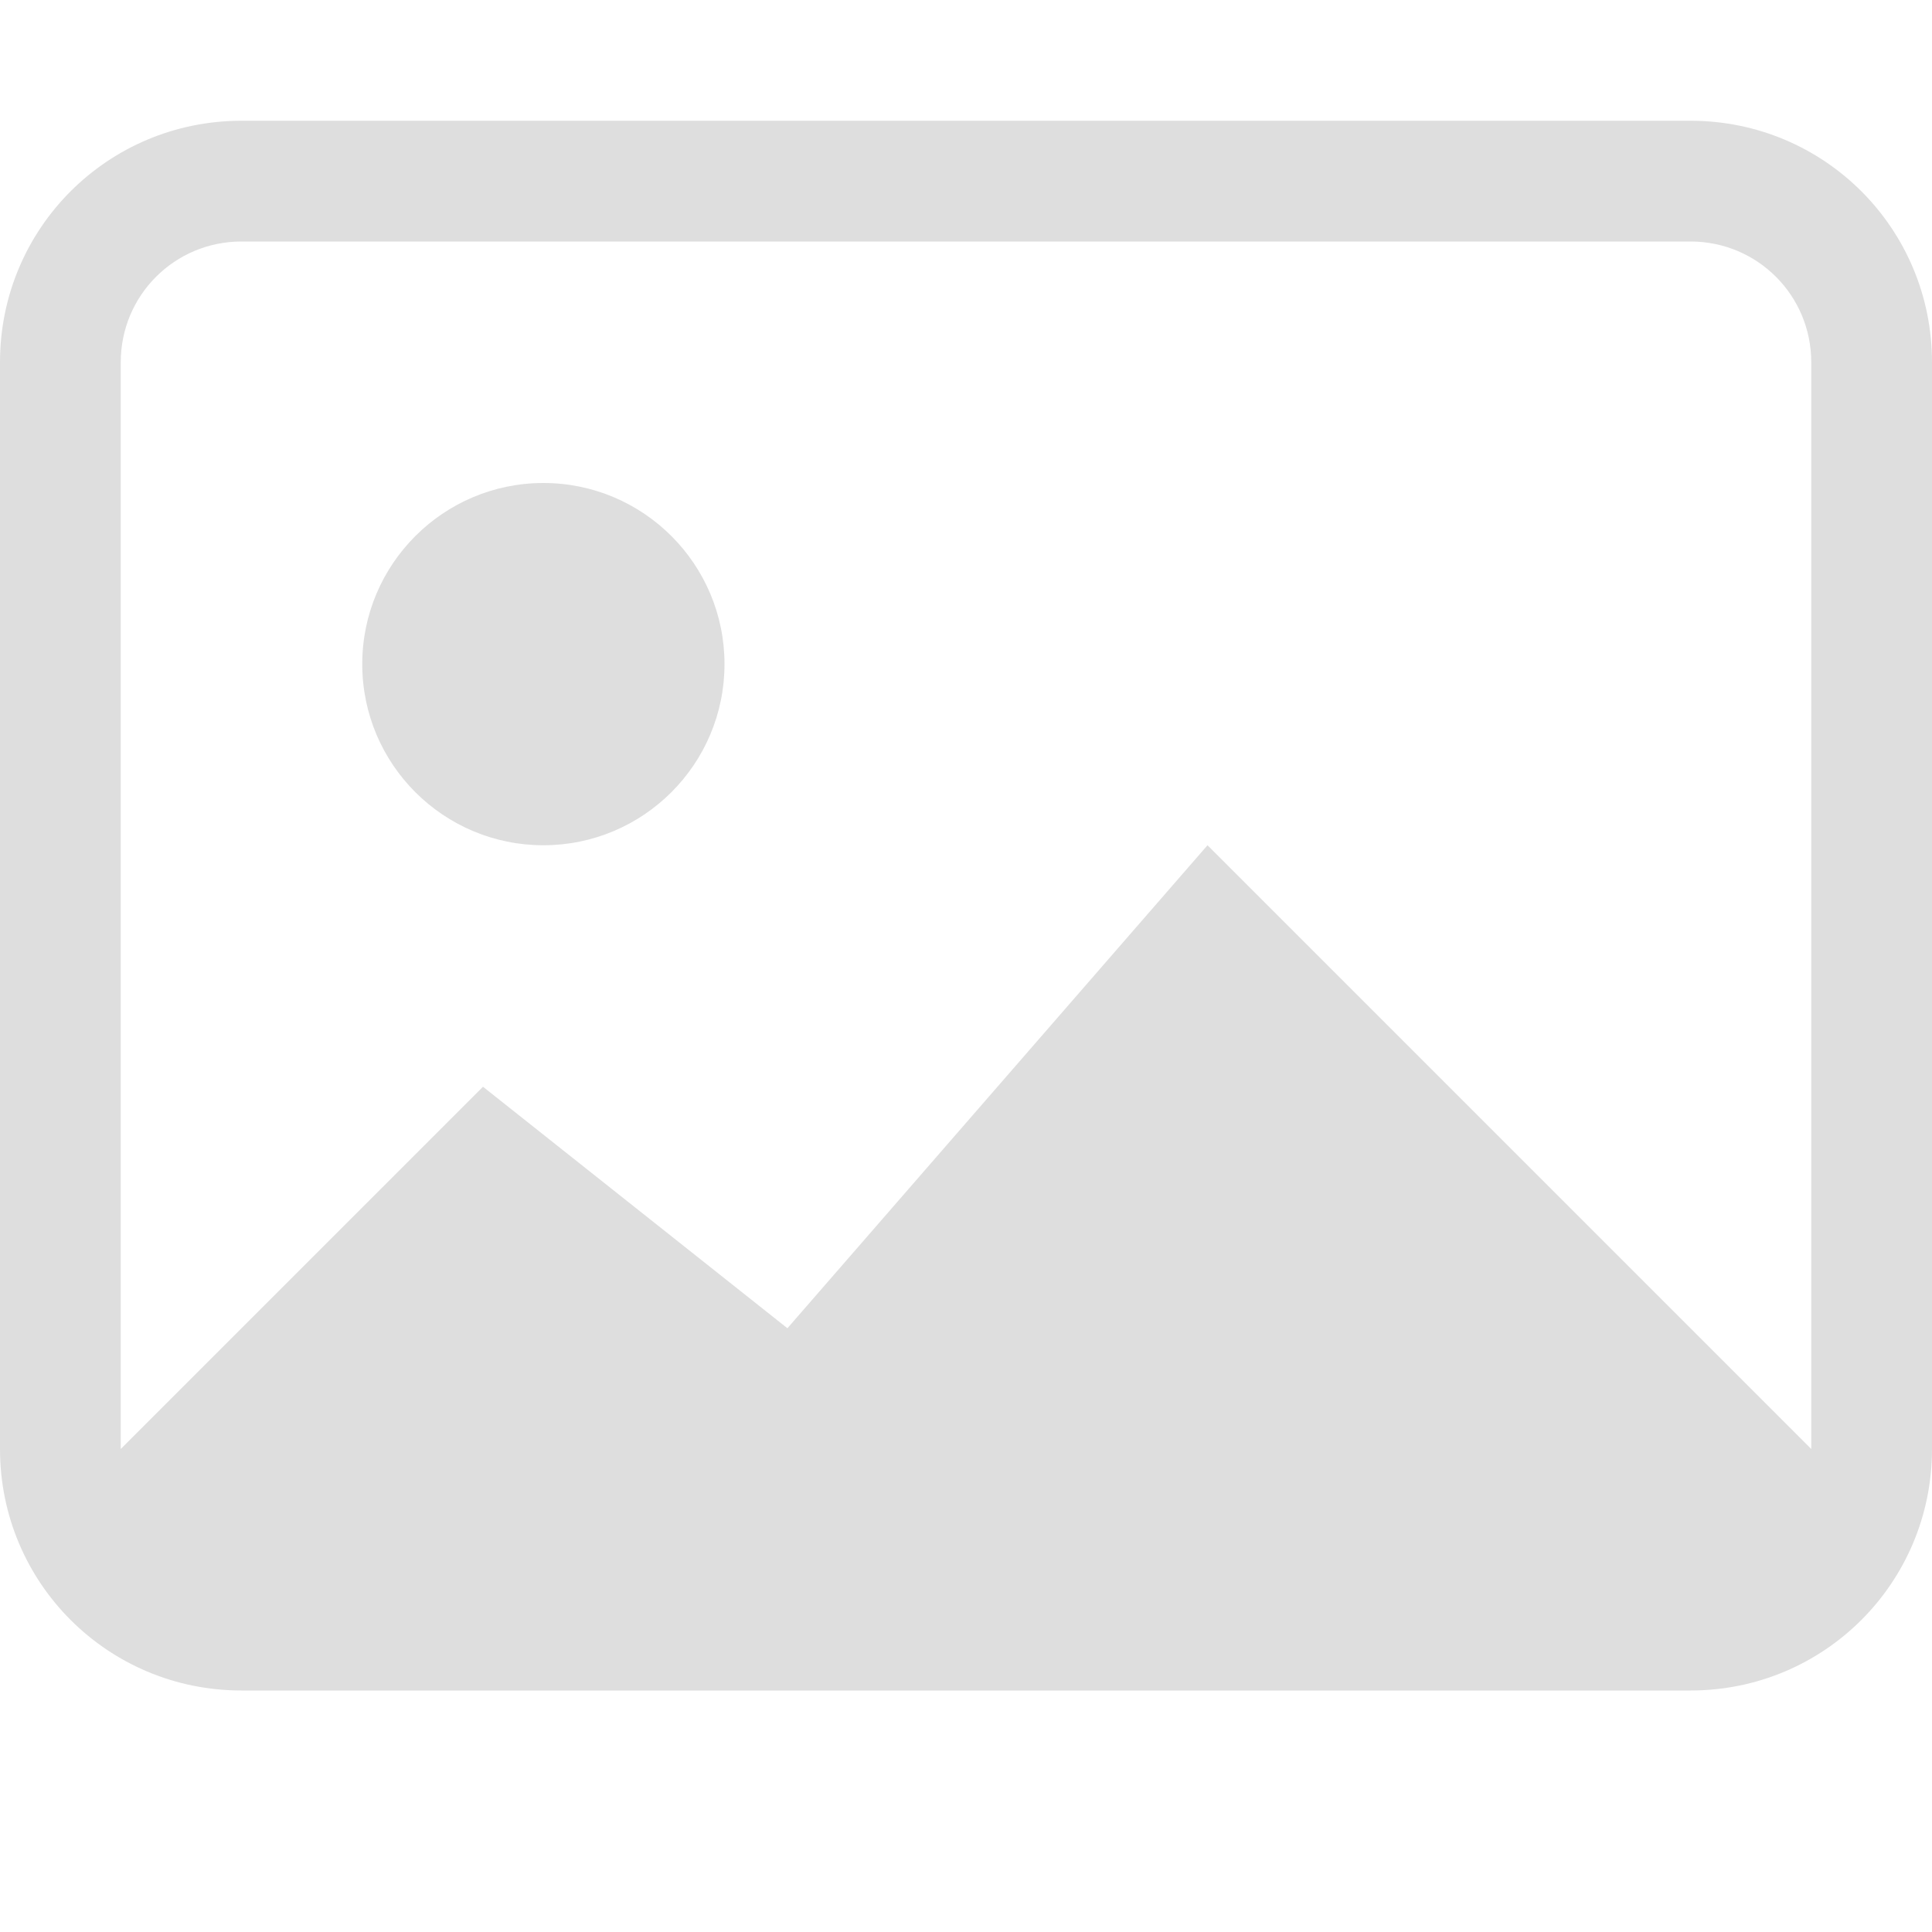
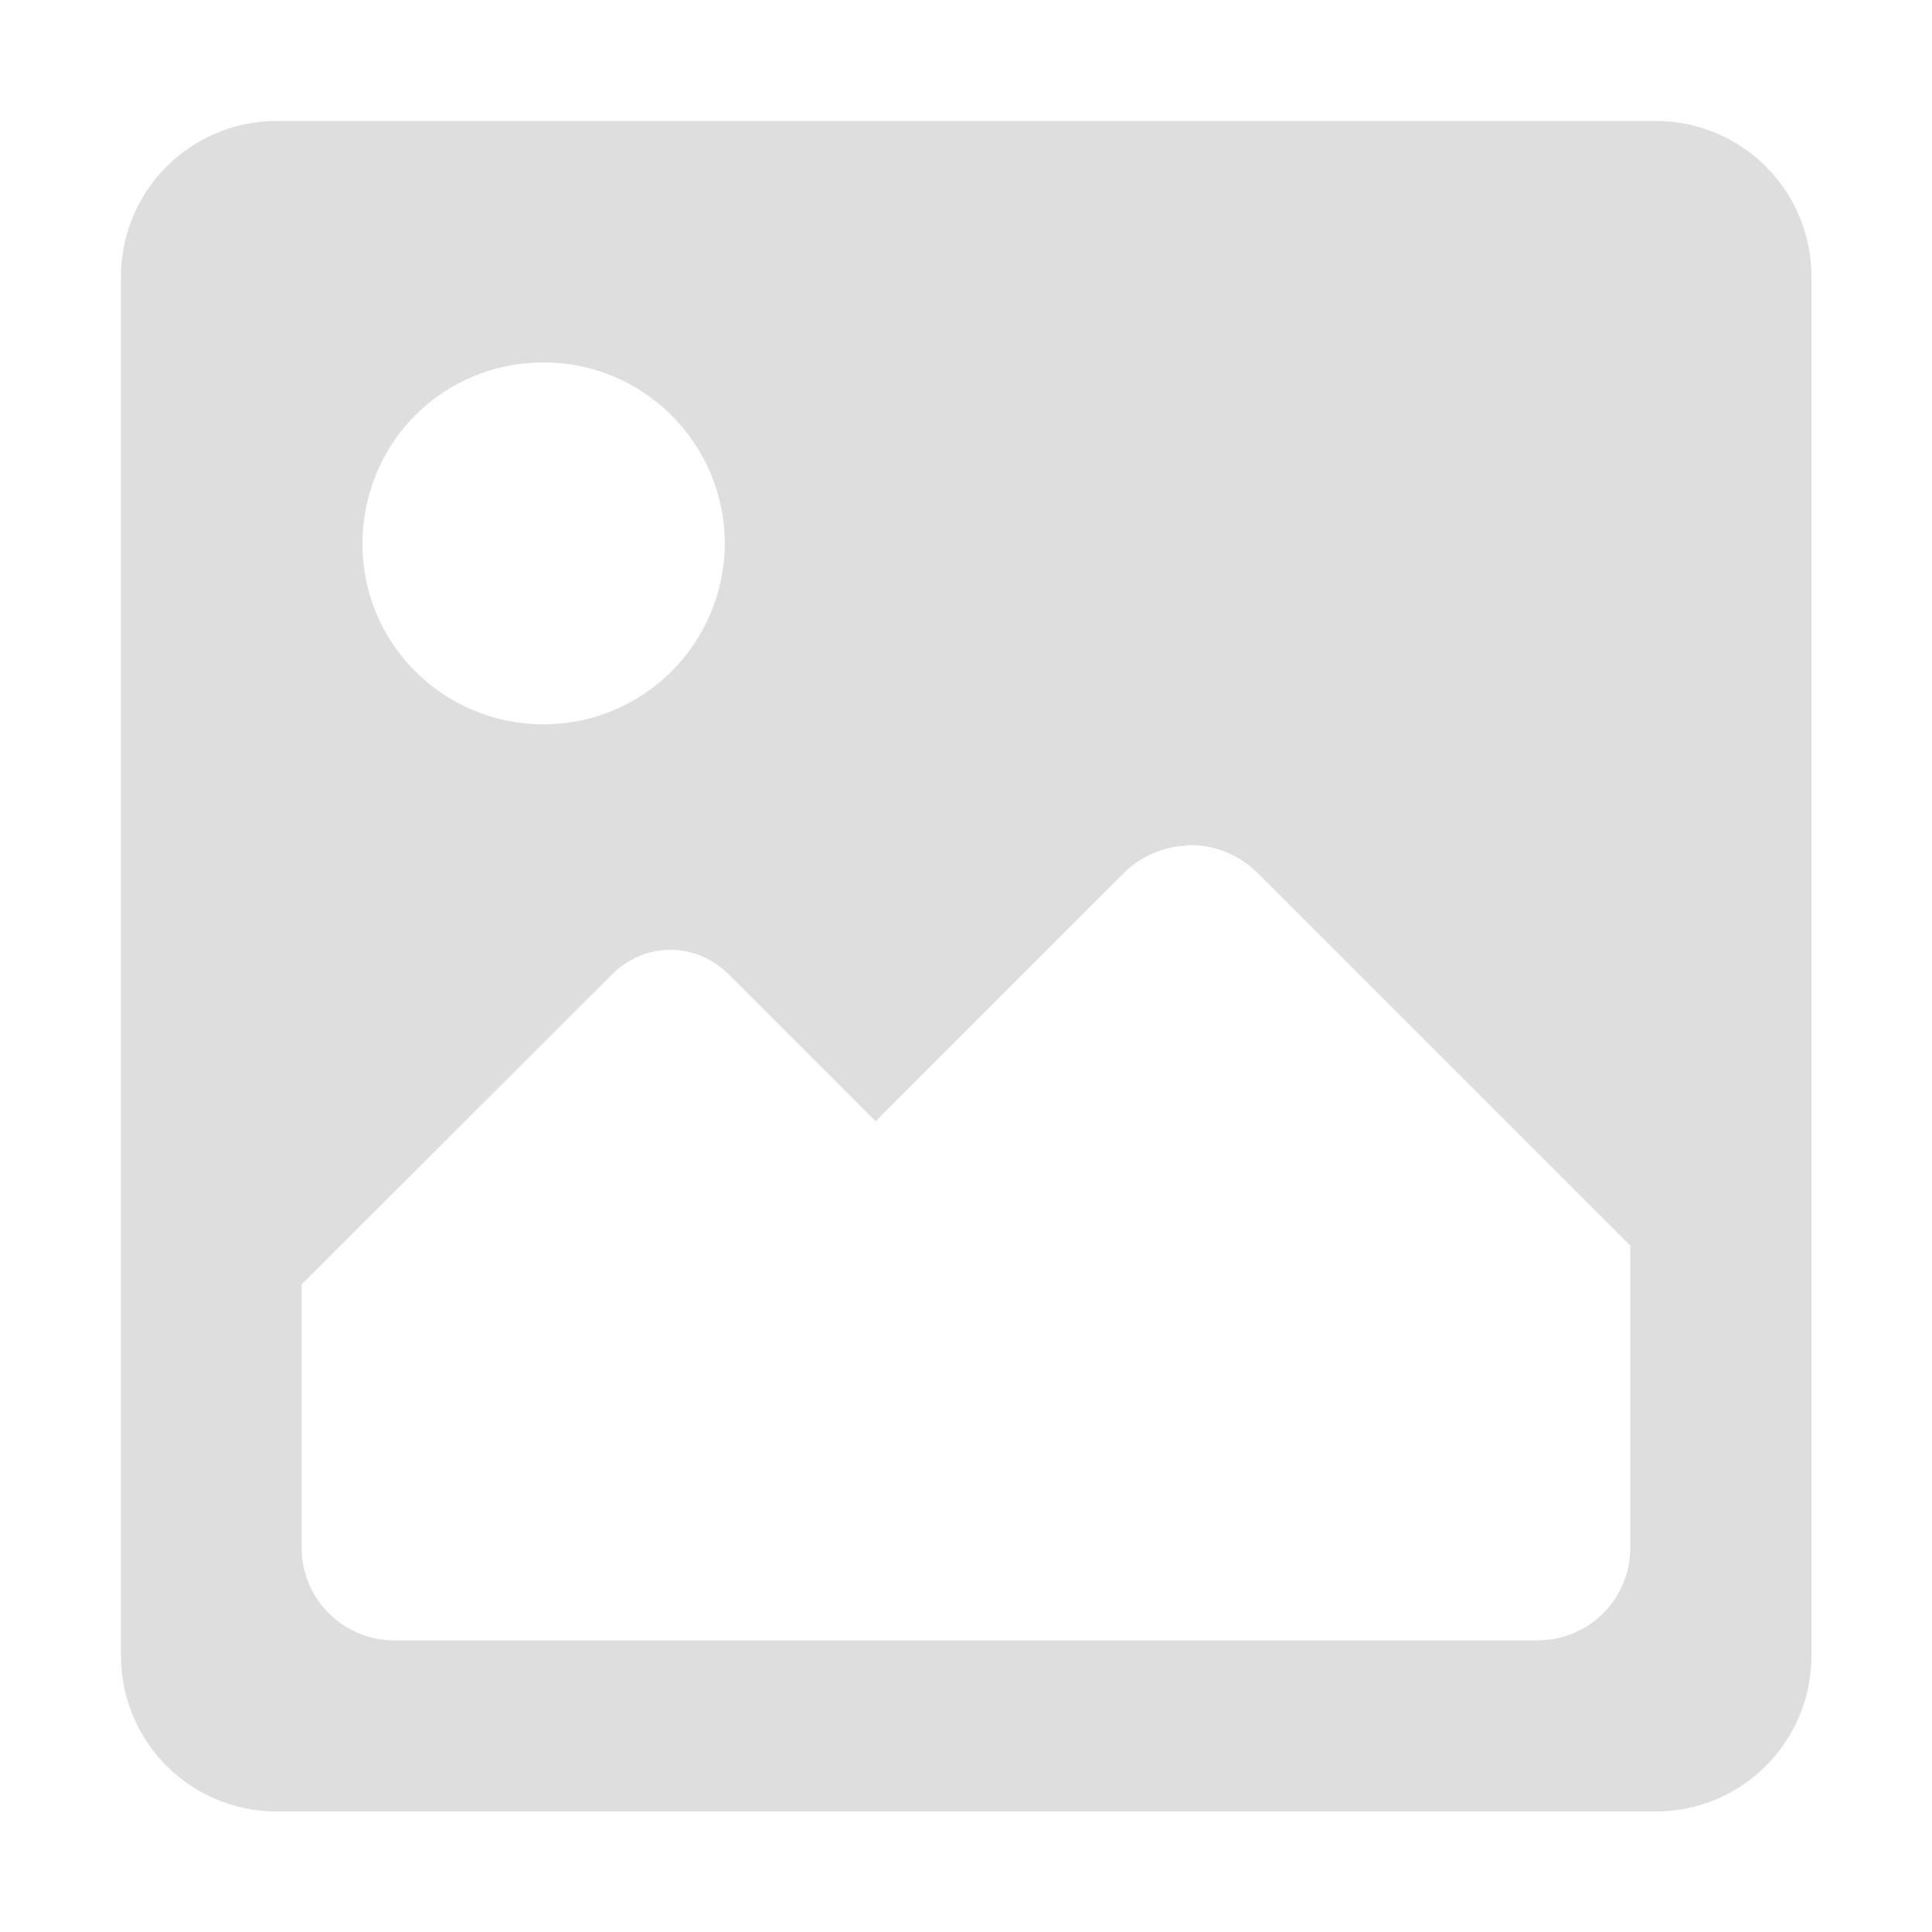
- <svg xmlns="http://www.w3.org/2000/svg" width="16" height="16" version="1.1" viewBox="0 0 16 16">
-   <defs>
-     <style id="current-color-scheme" type="text/css">.ColorScheme-Text { color:#dedede; } .ColorScheme-Text { color:#dedede; }</style>
+ <svg xmlns="http://www.w3.org/2000/svg" width="16" height="16" viewBox="0 0 4.233 4.233" version="1.1" id="svg5">
+   <defs id="defs2">
+     <style id="current-color-scheme" type="text/css">
+         .ColorScheme-Text { color:#dedede; }
+     </style>
  </defs>
-   <path d="m2 1c-1.108 0-2 0.892-2 2v9c0 1.108 0.892 2 2 2h12c1.108 0 2-0.892 2-2v-9c0-1.108-0.892-2-2-2zm0 1h12c0.554 0 1 0.446 1 1v9l-5-5-3.479 4-2.521-2-3 3v-9c0-0.554 0.446-1 1-1zm2.5 2c-0.828 0-1.5 0.672-1.5 1.5s0.672 1.5 1.5 1.5 1.5-0.672 1.5-1.5-0.672-1.5-1.5-1.5z" style="fill:currentColor" class="ColorScheme-Text" />
+   <path id="rect846" style="fill:currentColor;stroke-width:0.555" class="ColorScheme-Text" d="m 0.607,0.265 c -0.19,0 -0.342,0.153 -0.342,0.342 V 3.627 c 0,0.19 0.153,0.342 0.342,0.342 H 3.627 c 0.19,0 0.342,-0.153 0.342,-0.342 V 0.607 c 0,-0.19 -0.153,-0.342 -0.342,-0.342 z M 1.191,0.794 c 0.219,0 0.397,0.178 0.397,0.397 C 1.587,1.41 1.41,1.587 1.191,1.587 0.971,1.587 0.794,1.41 0.794,1.191 0.796,0.963 0.976,0.794 1.191,0.794 Z M 2.598,1.852 c 0.057,-0.003 0.114,0.018 0.158,0.061 l 0.816,0.816 v 0.662 c 0,0.112 -0.09,0.203 -0.203,0.203 H 0.864 c -0.112,-3.9e-6 -0.203,-0.09 -0.203,-0.203 V 3.068 2.814 L 1.342,2.134 c 0.035,-0.035 0.081,-0.053 0.127,-0.053 0.046,0 0.091,0.018 0.127,0.053 l 0.323,0.323 c 0.004,-0.005 0.008,-0.009 0.013,-0.014 l 0.529,-0.529 c 0.038,-0.038 0.088,-0.059 0.138,-0.061 z" />
</svg>
